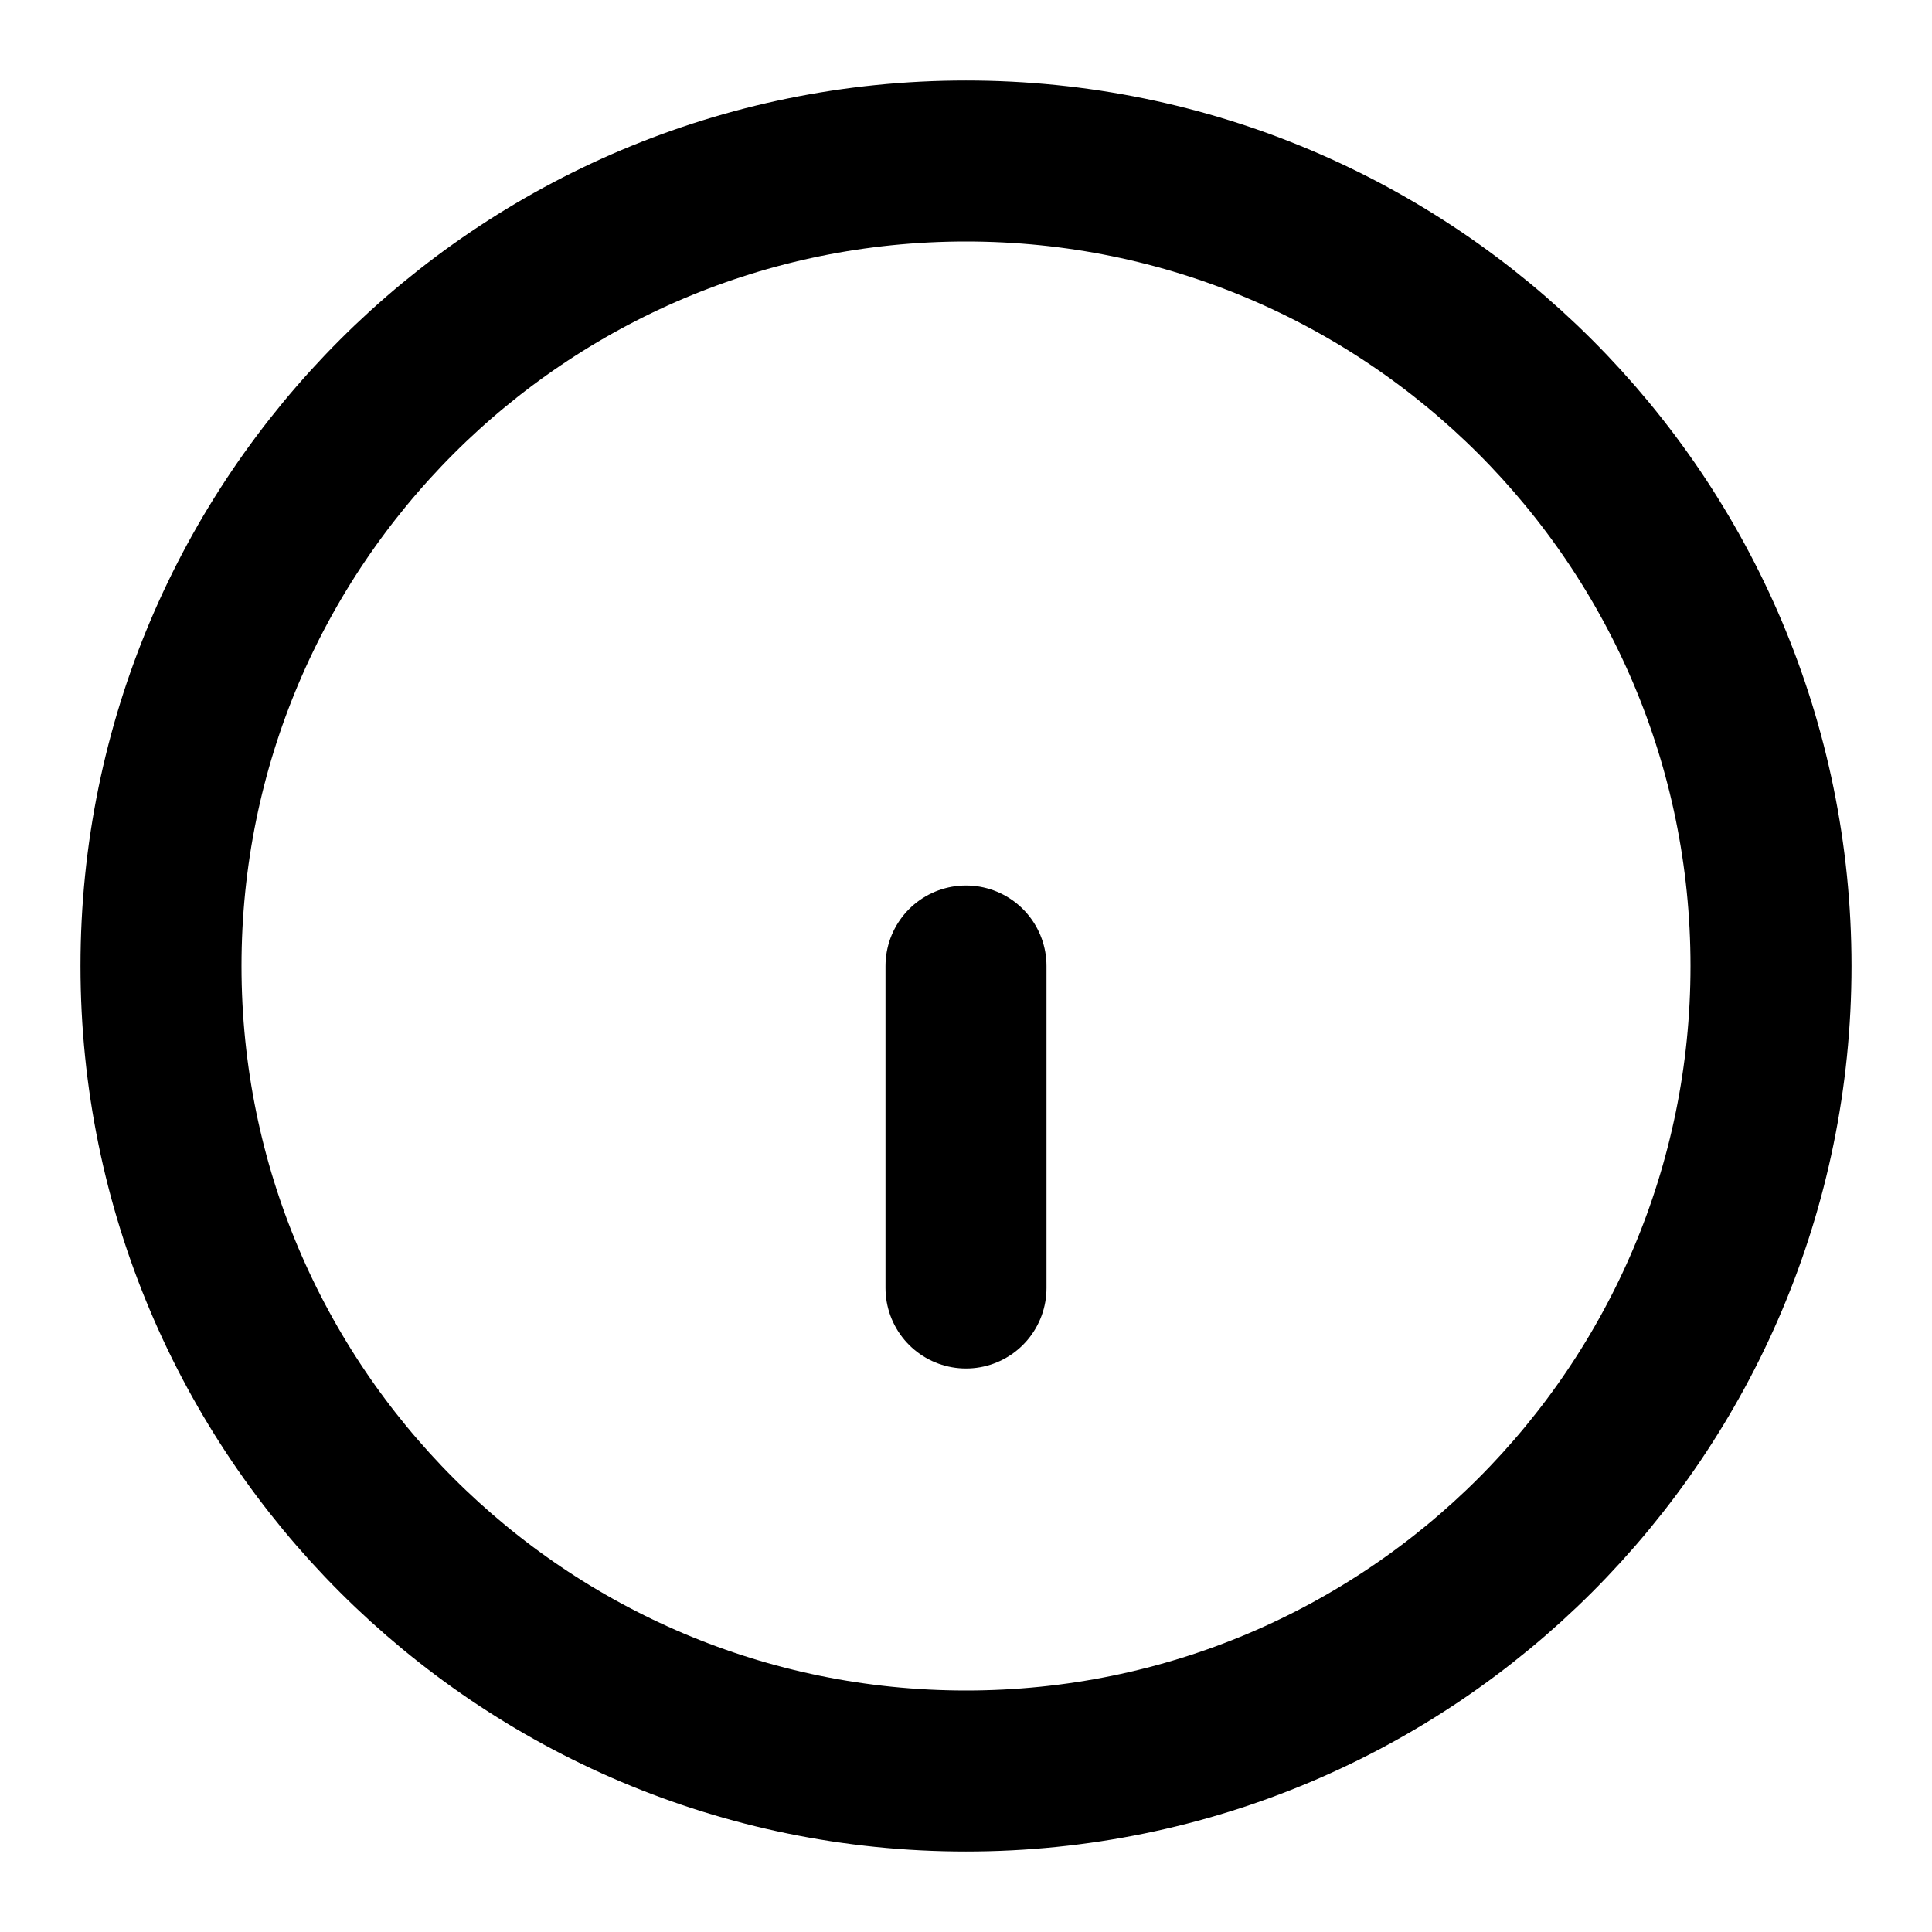
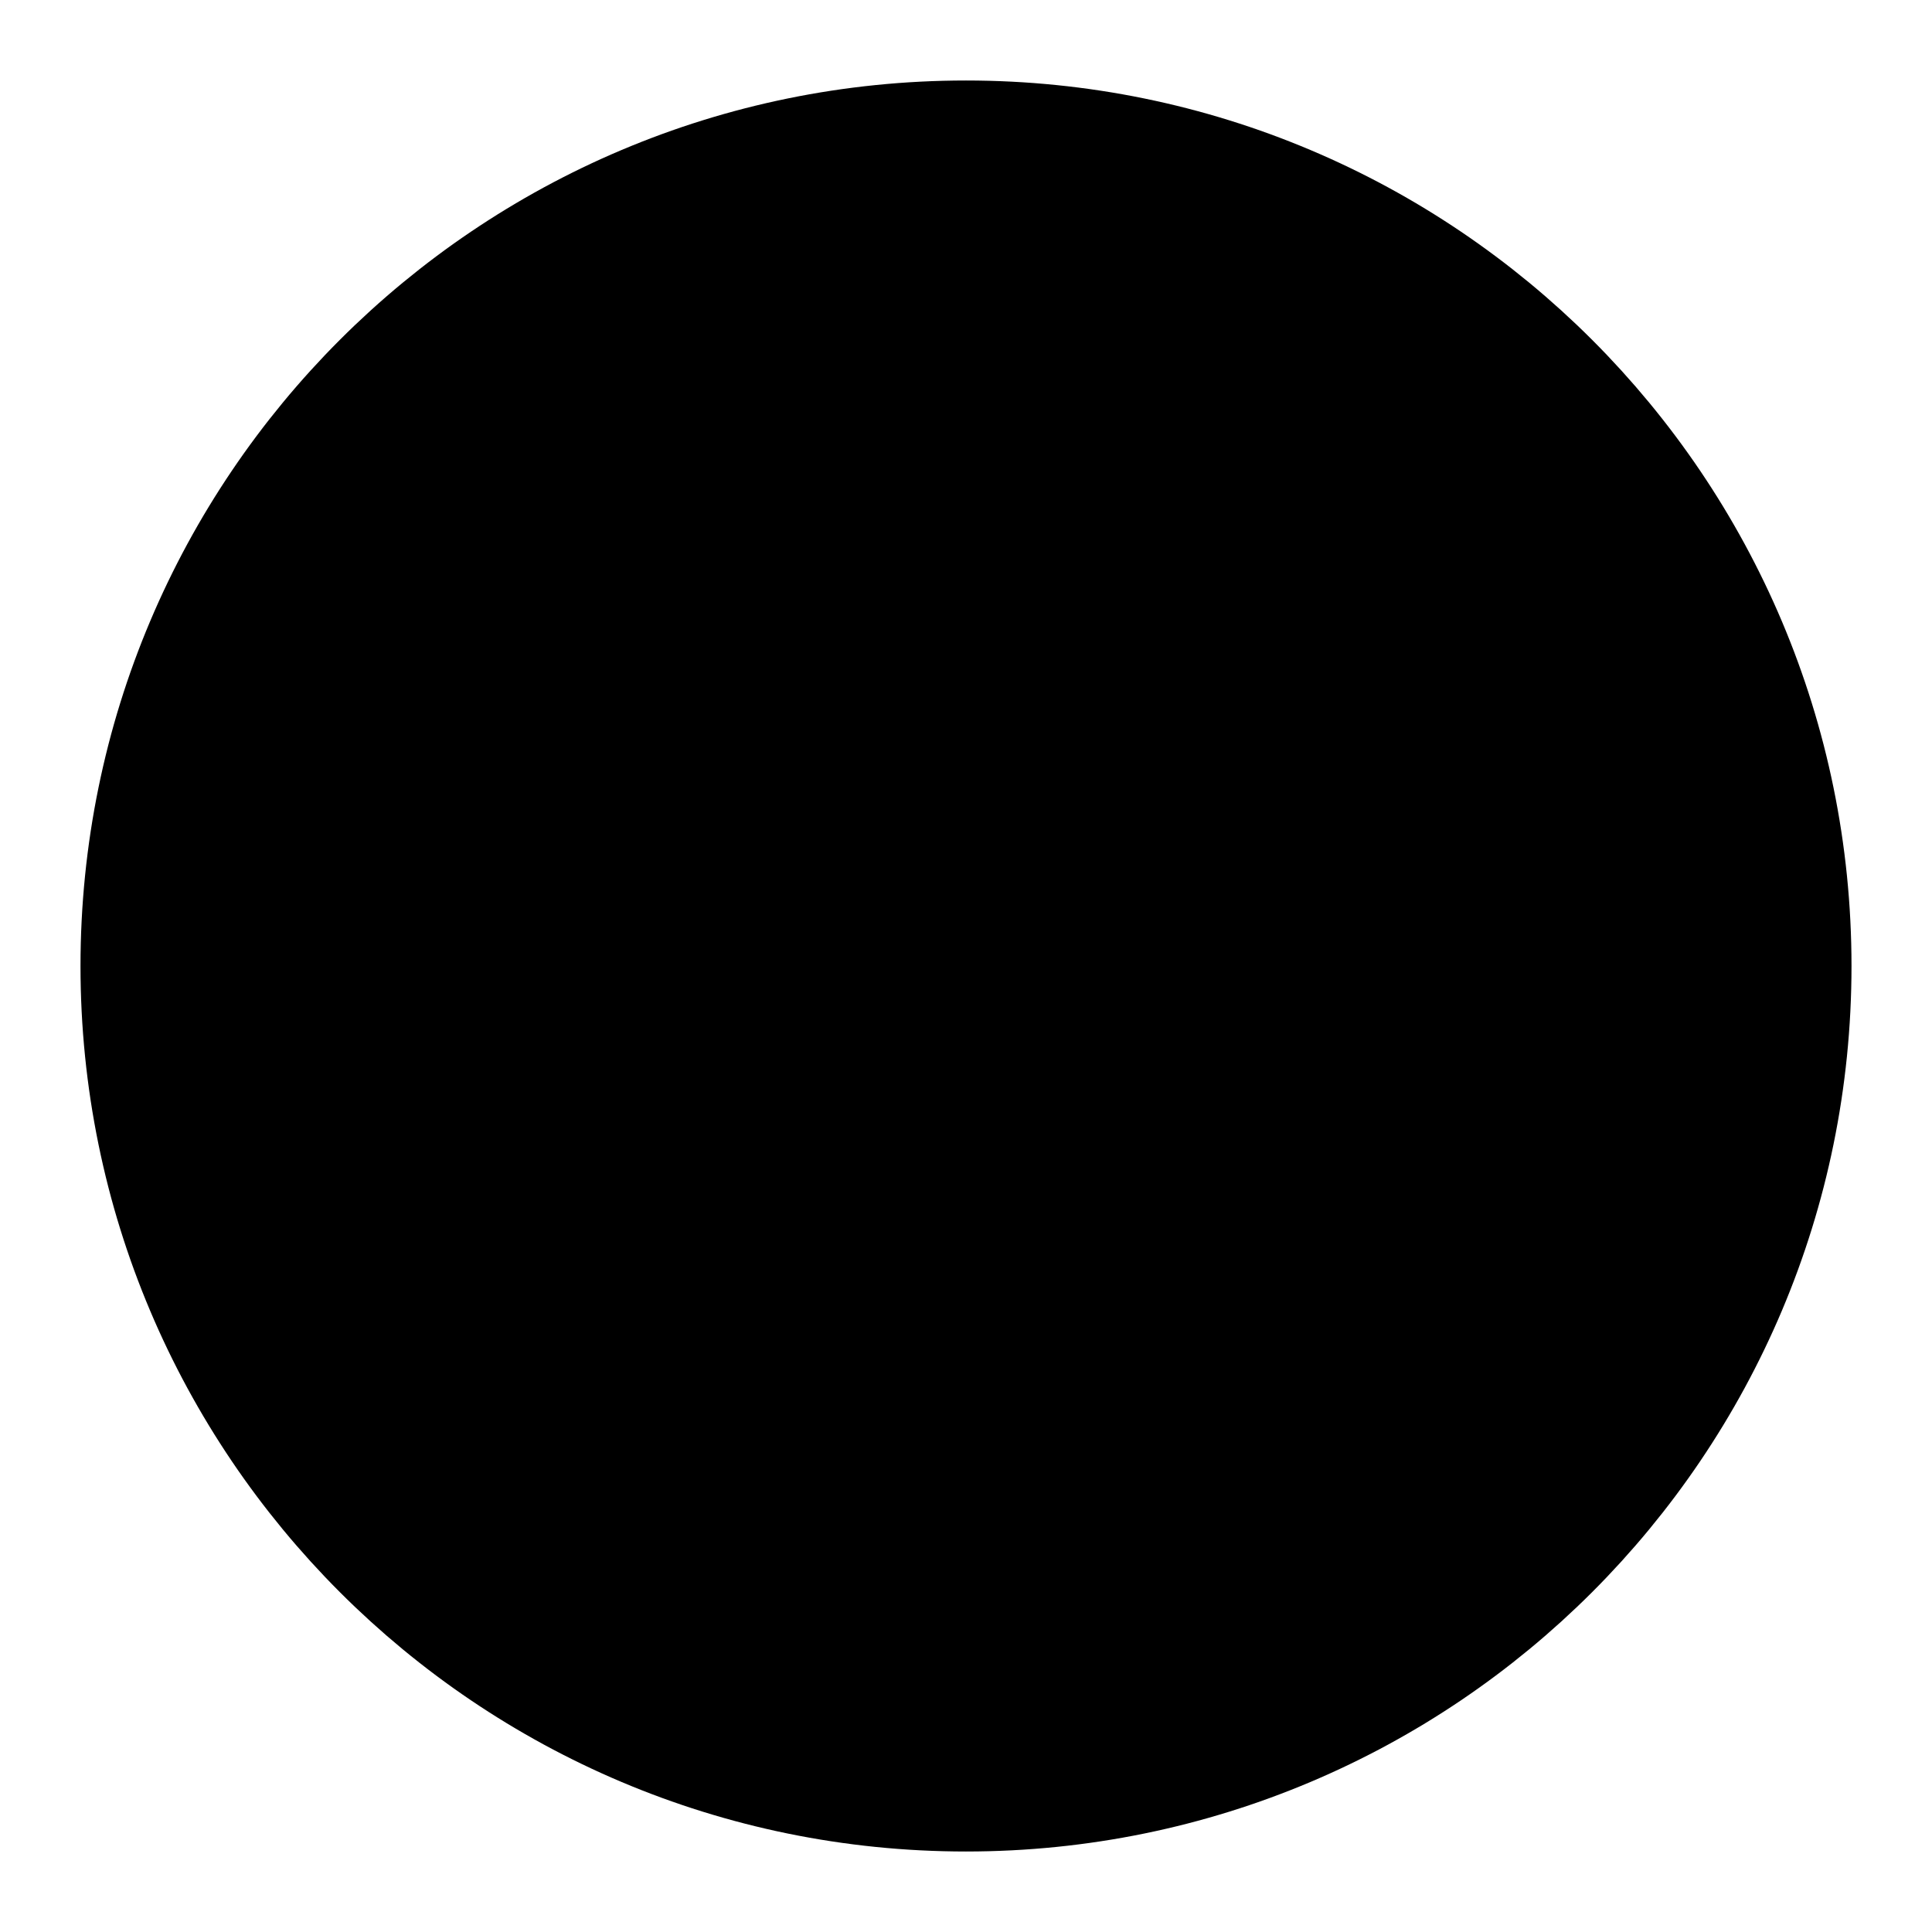
- <svg xmlns="http://www.w3.org/2000/svg" viewBox="0 0 24 24" fill="none" stroke="currentColor" stroke-width="2" stroke-linecap="round" stroke-linejoin="round" class="feather feather-info">
+ <svg xmlns="http://www.w3.org/2000/svg" viewBox="0 0 24 24" stroke="currentColor" stroke-width="2" stroke-linecap="round" stroke-linejoin="round">
  <circle cx="12" cy="12" r="10" />
  <path d="M12 16v-4m0-4" />
</svg>
